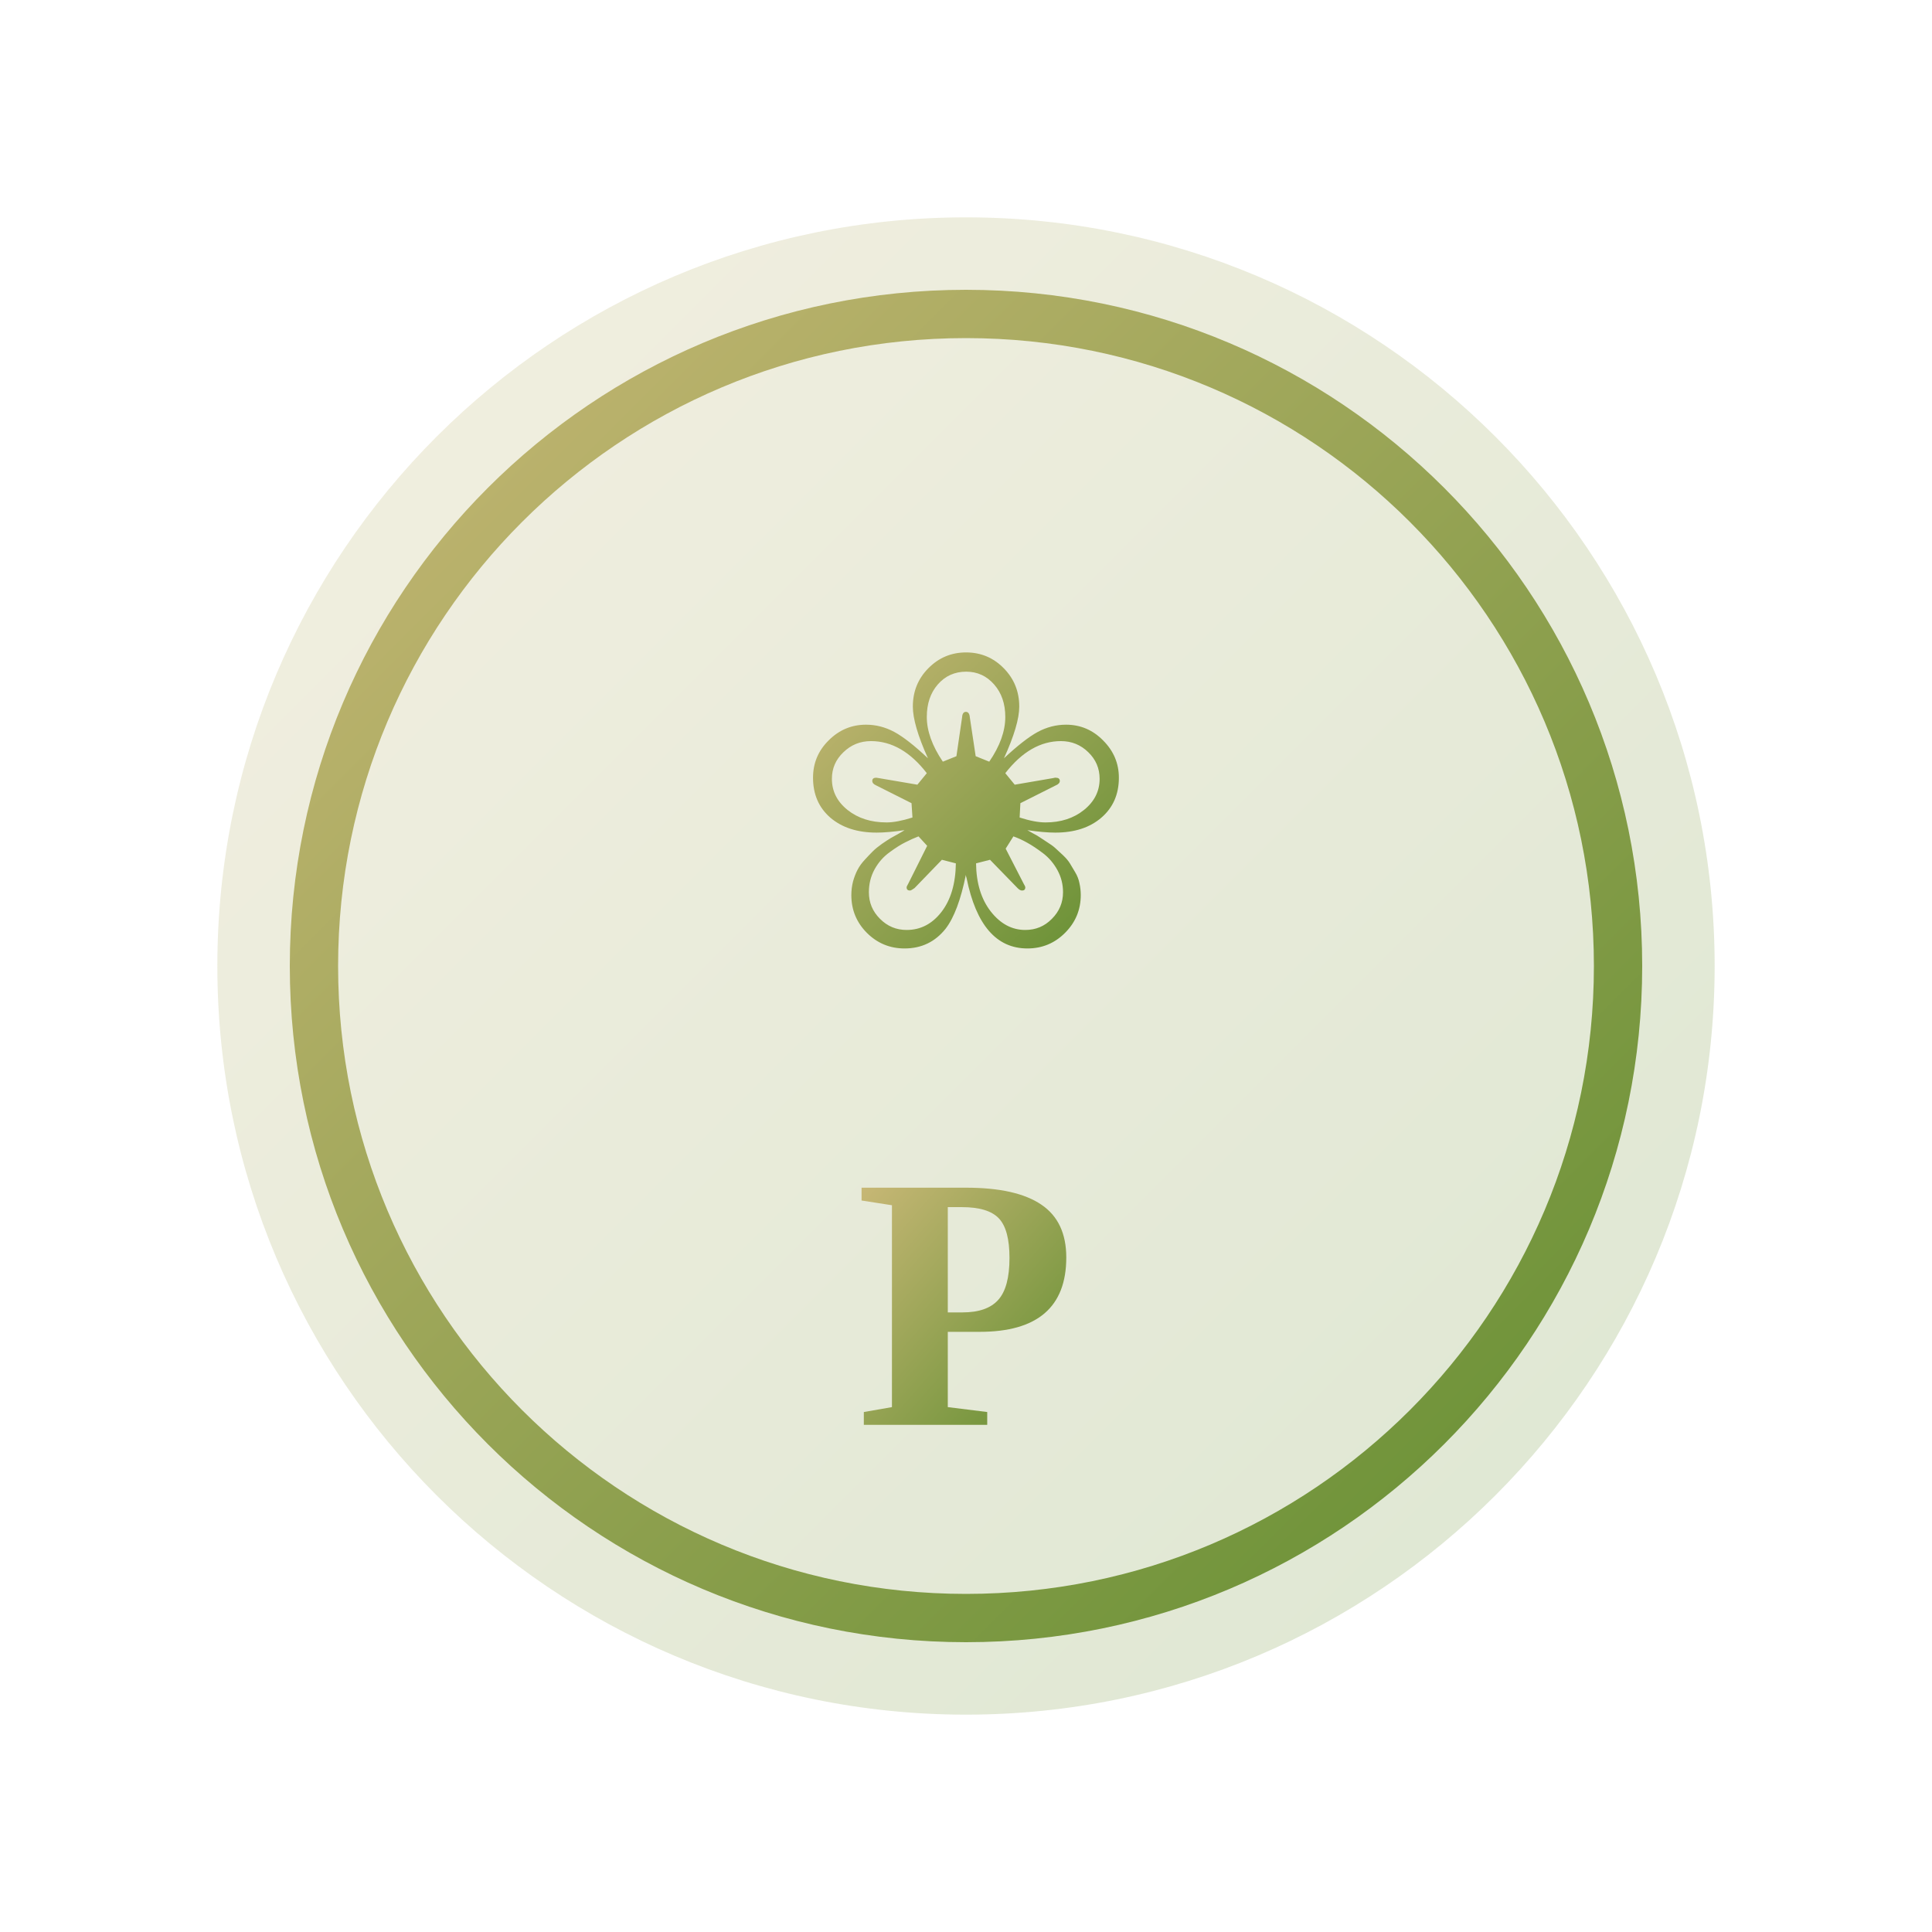
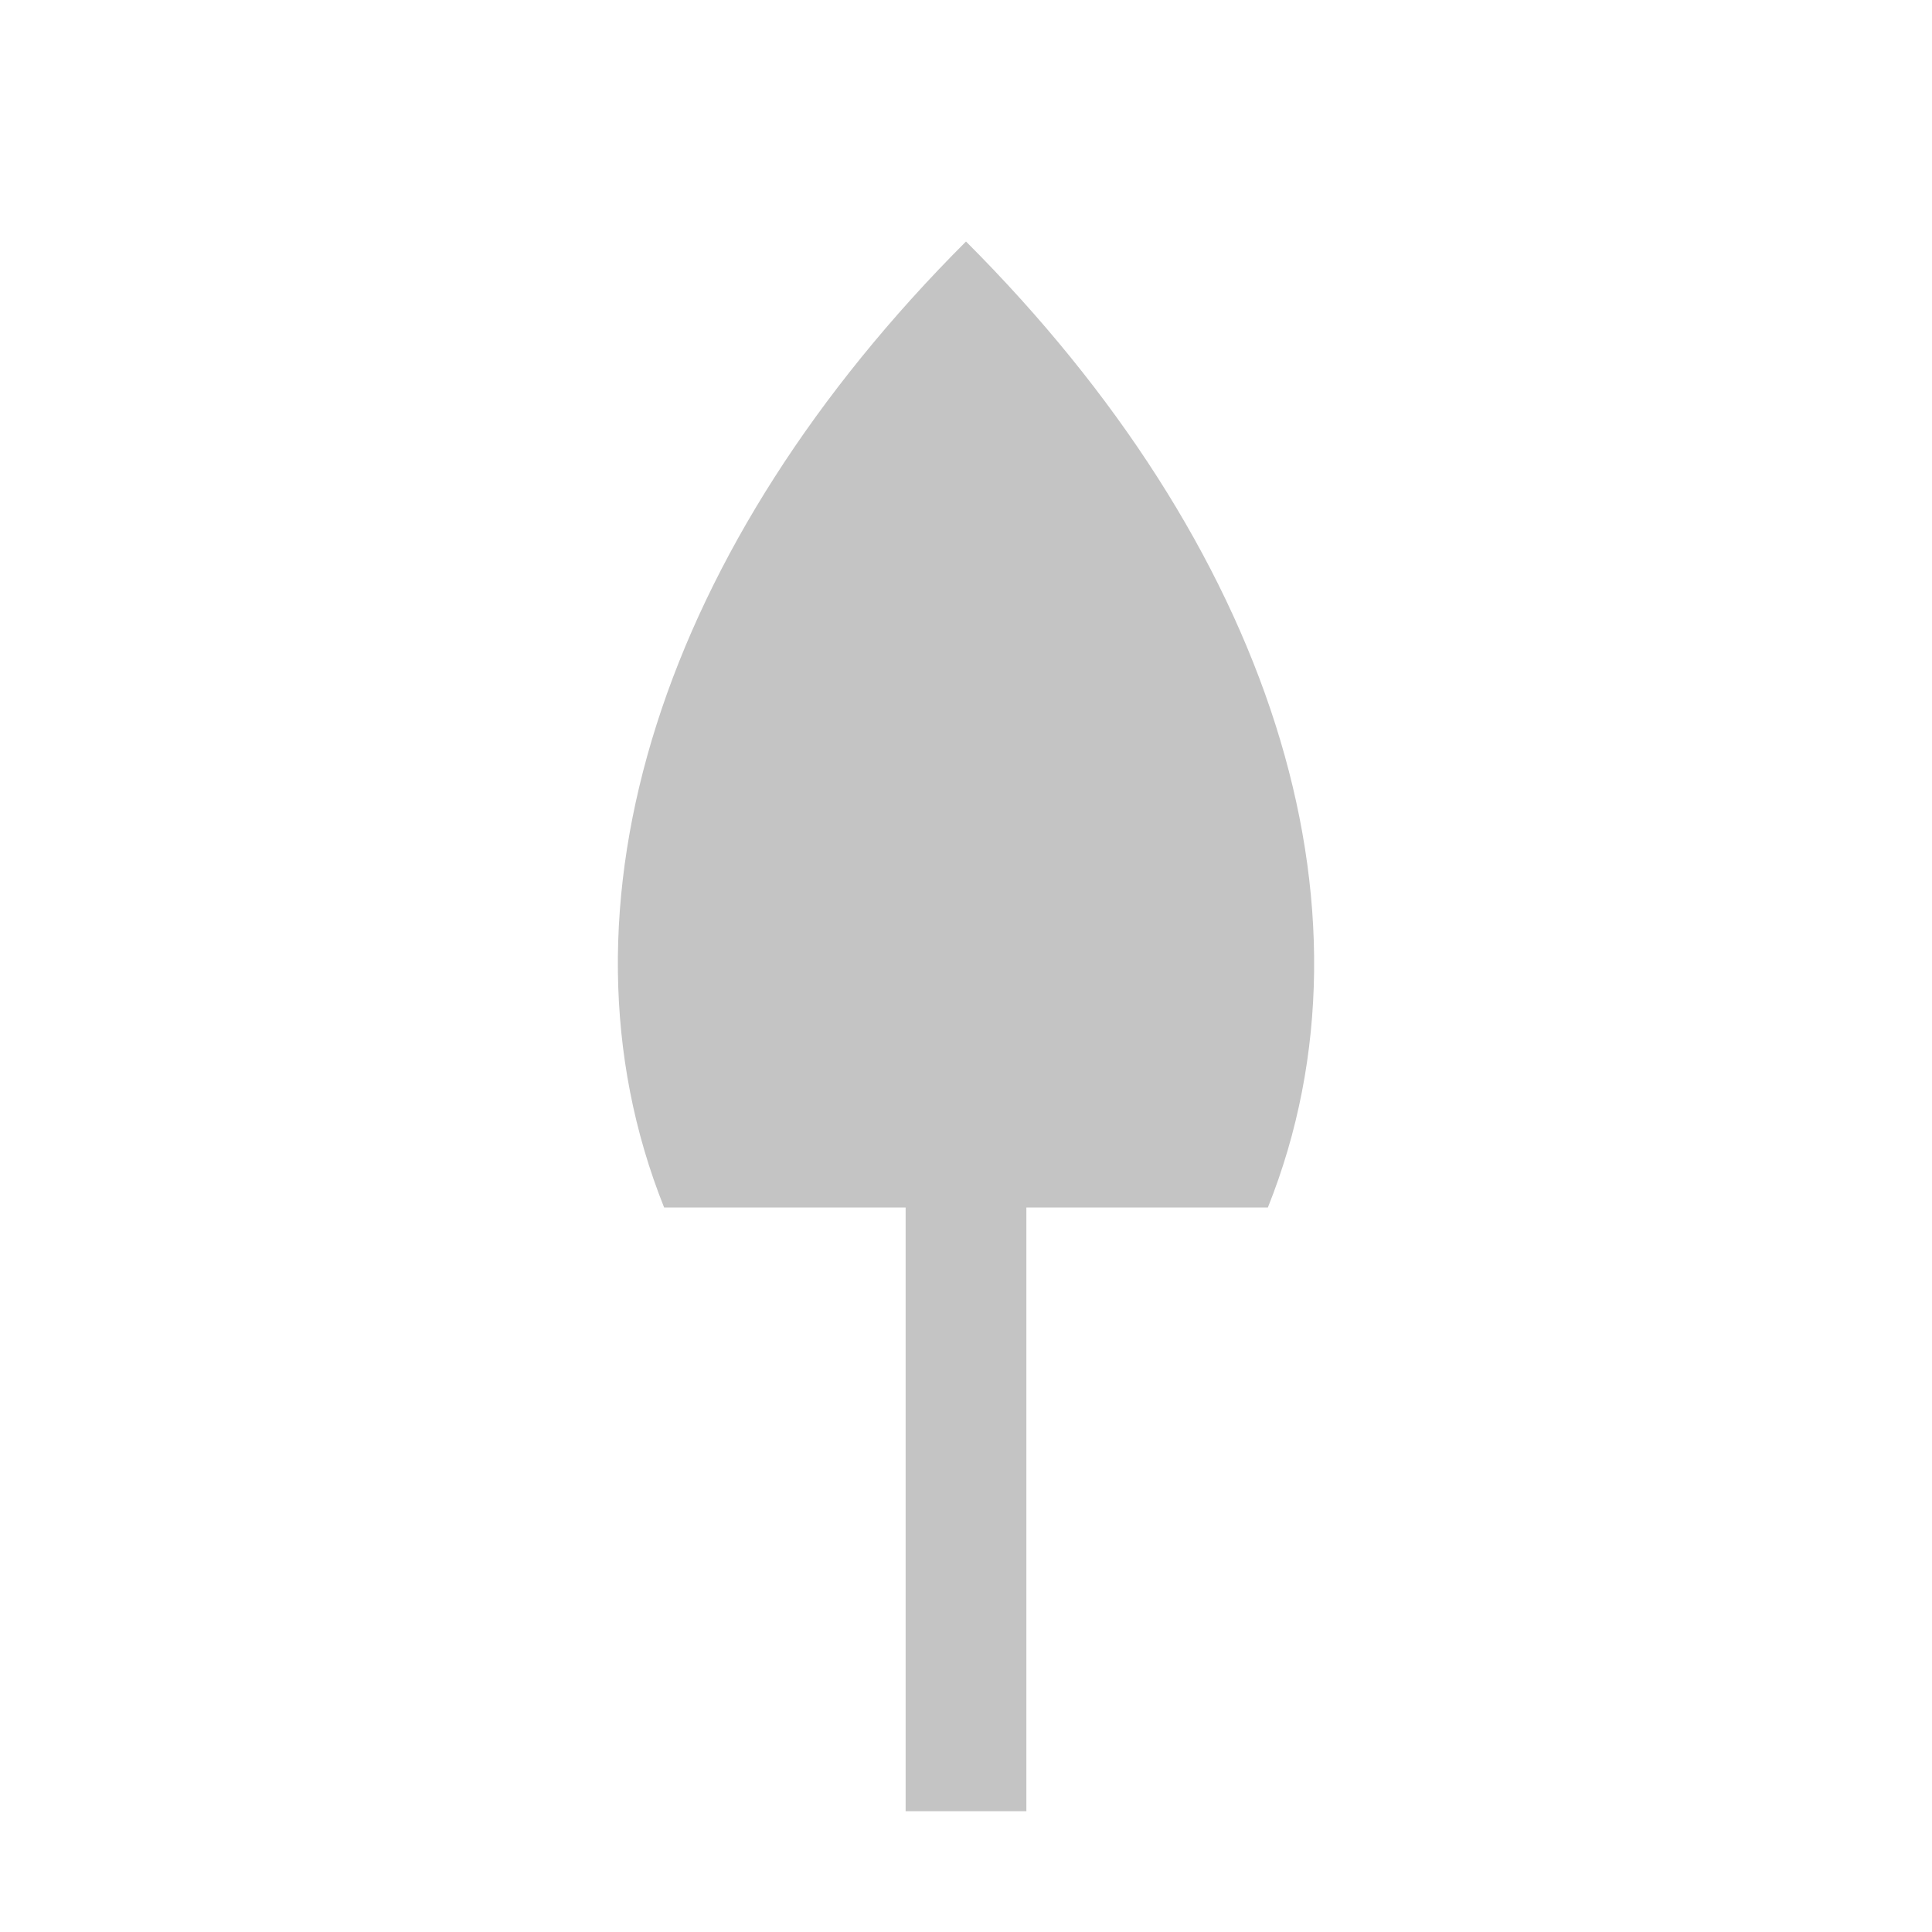
- <svg xmlns="http://www.w3.org/2000/svg" viewBox="0 0 160 160" role="img" aria-label="Protea">
-   <defs>
-     <linearGradient id="g" x1="0" y1="0" x2="1" y2="1">
-       <stop offset="0%" stop-color="hsl(48 42% 62%)" />
-       <stop offset="100%" stop-color="hsl(88 48% 38%)" />
-     </linearGradient>
-   </defs>
-   <rect width="160" height="160" rx="28" fill="transparent" />
-   <circle cx="80" cy="80" r="62" fill="url(#g)" opacity="0.22" />
-   <circle cx="80" cy="80" r="54" fill="none" stroke="url(#g)" stroke-width="4" />
-   <text x="80" y="78" text-anchor="middle" font-size="34" fill="url(#g)">❀</text>
-   <text x="80" y="118" text-anchor="middle" font-family="Georgia, 'Times New Roman', serif" font-size="30" font-weight="700" fill="url(#g)">P</text>
+ <svg xmlns="http://www.w3.org/2000/svg" viewBox="0 0 128 128" role="img">
+   <path fill="#C4C4C4" d="M64 16c-20 20-28 44-20 64h40c8-20 0-44-20-64z M44 40l8 8 M84 40l-8 8 M48 56l8 6 M80 56l-8 6 M60 80h8v40h-8z" />
</svg>
